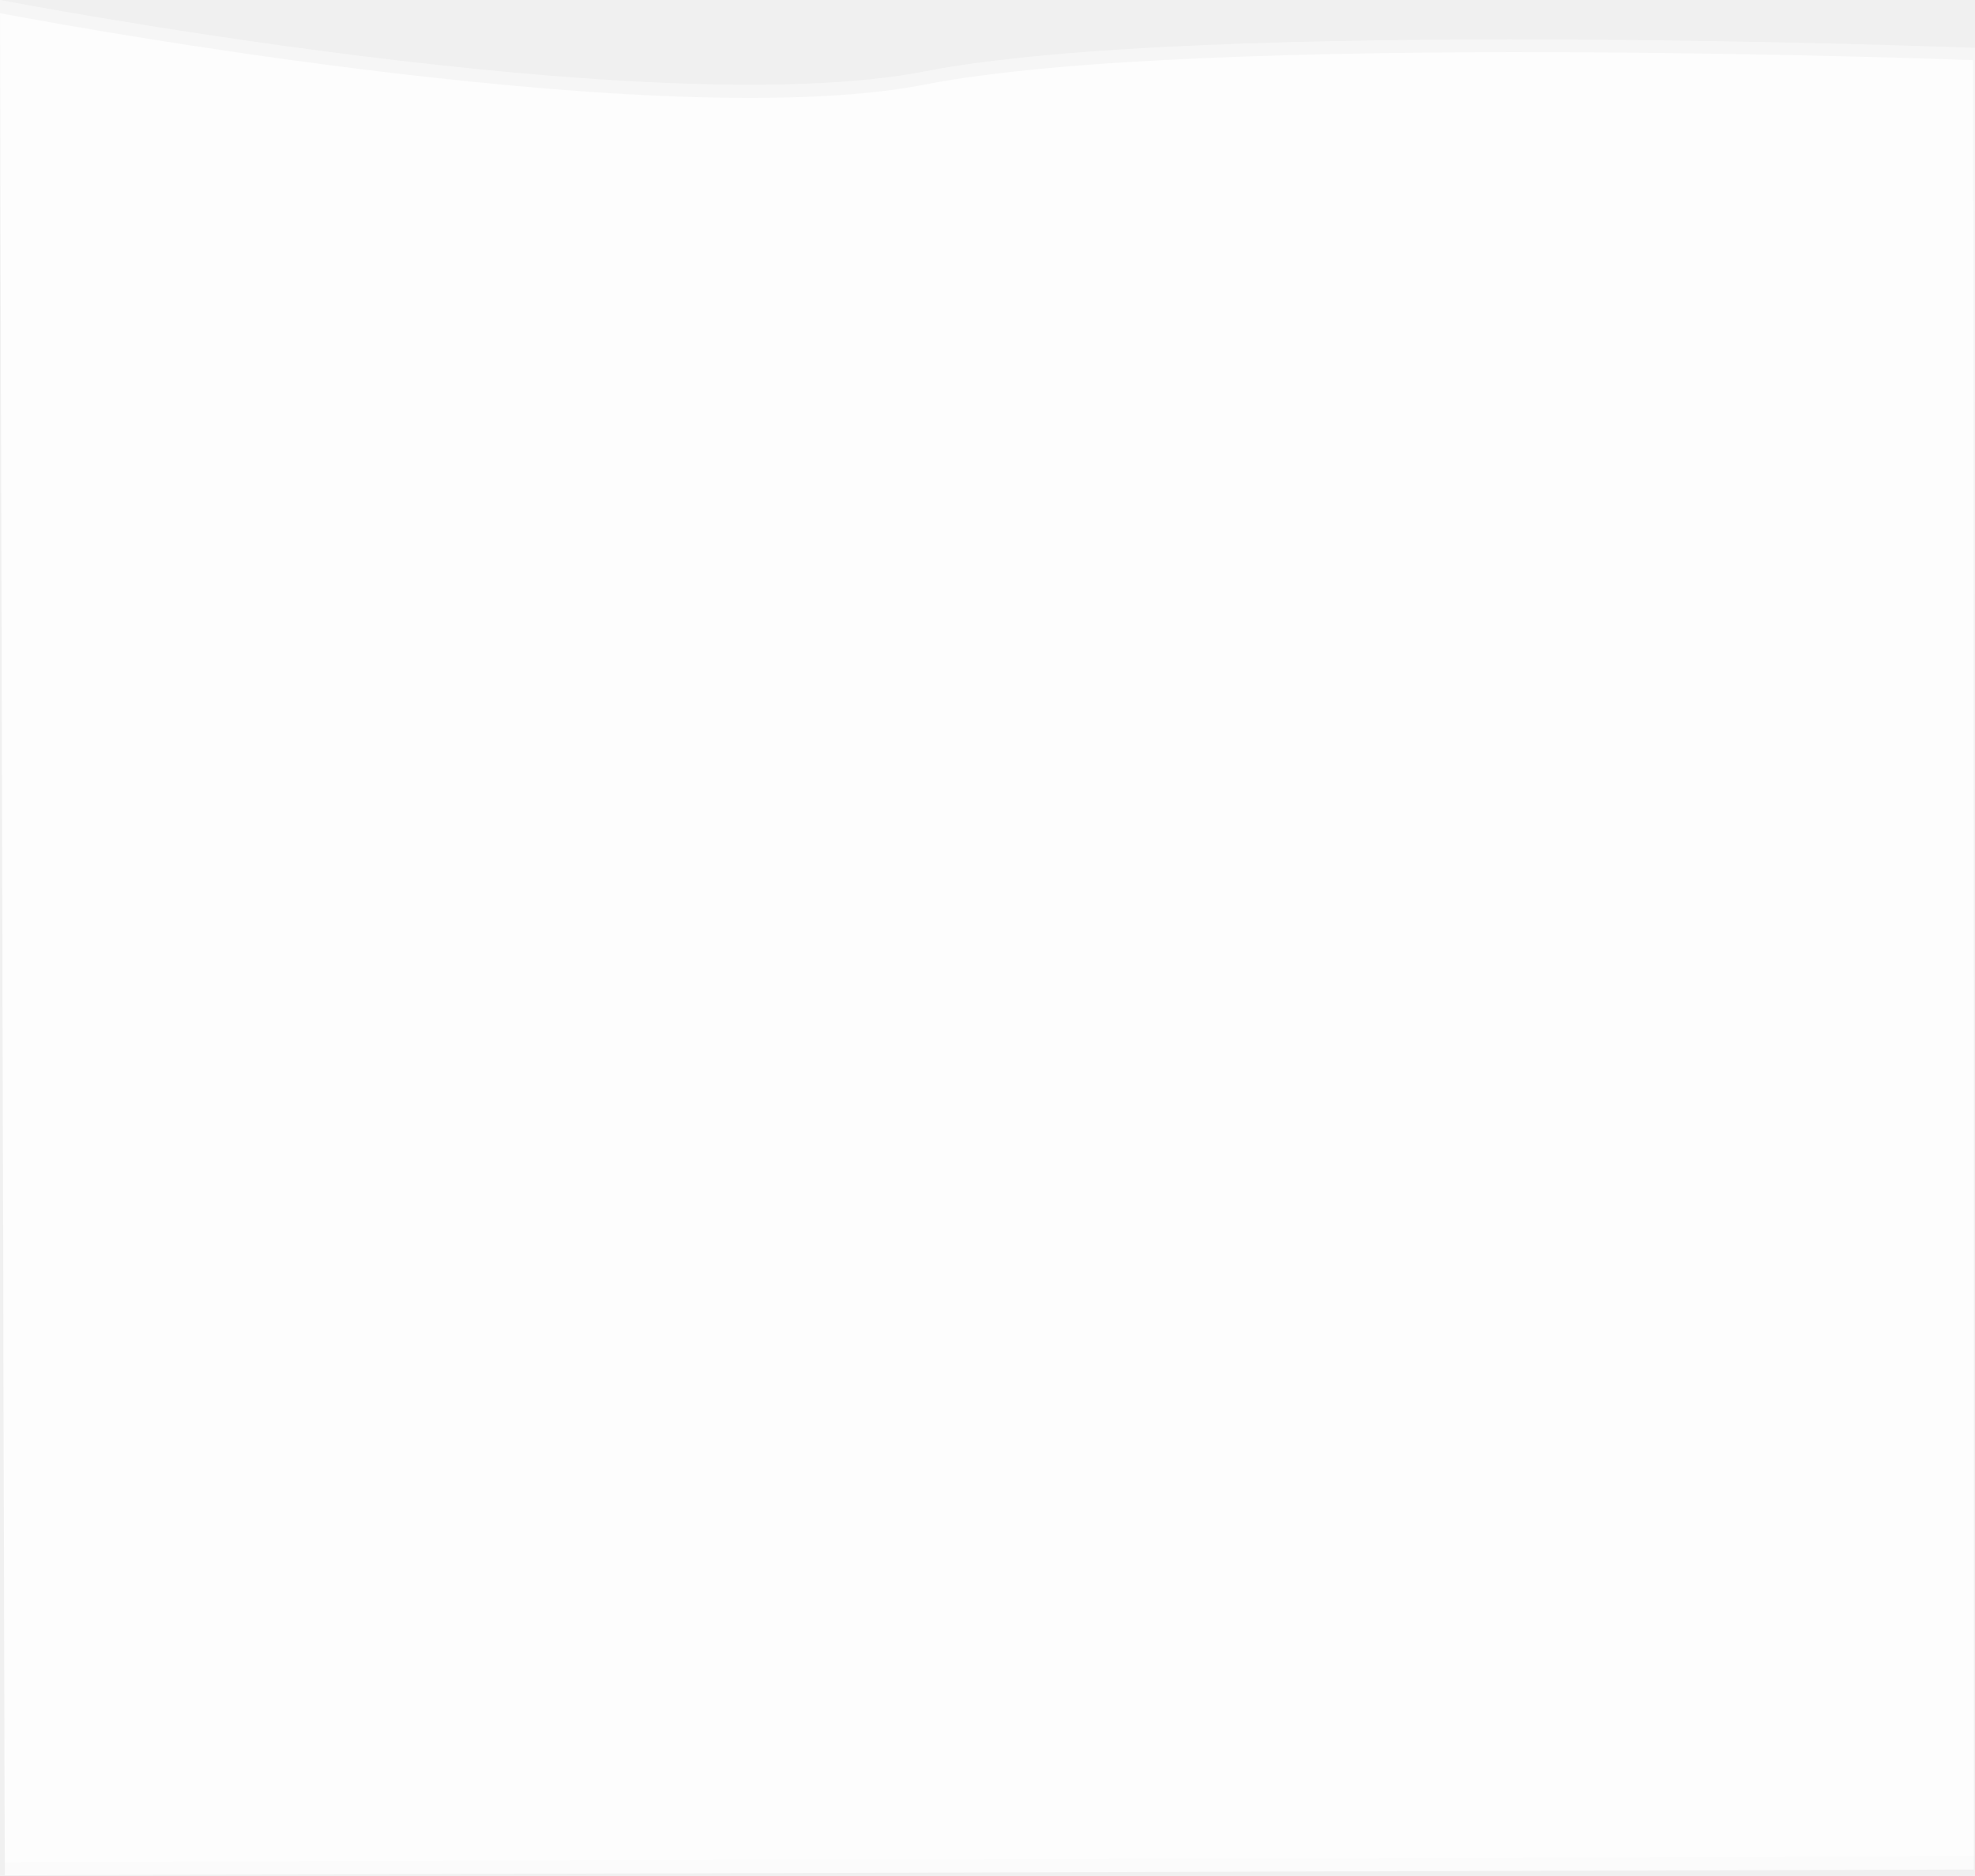
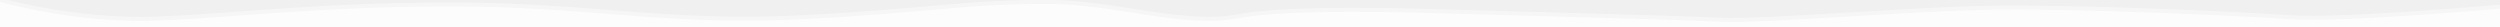
- <svg xmlns="http://www.w3.org/2000/svg" version="1.1" viewBox="0 0 794.211 754.21" preserveAspectRatio="xMidYMin slice">
-   <g transform="translate(-0.667564,496.6867)">
-     <path style="fill:#ffffff;fill-opacity:0.425;stroke:none;" d="m 2.599,252.231 791.81,-2.317 0.47,-727.343 c 0,0 -311.912,-12.143 -422.283,9.443 C 262.225,-446.399 0.668,-496.687 0.668,-496.687 Z" />
-     <path d="m 2.599,257.523 791.81,-2.317 -0.286,-727.72 c 0,0 -311.156,-11.765 -421.527,9.821 C 262.225,-441.107 0.668,-491.395 0.668,-491.395 Z" style="fill:#ffffff;fill-opacity:0.725;stroke:none;" />
-   </g>
+ <svg xmlns="http://www.w3.org/2000/svg" height="54" width="5000" version="1.1" viewBox="0 0 5000 54" preserveAspectRatio="xMidYMin slice">
+   <path d="M -5.666,117.005 4999.722,114.688 5000.193,9.385 c 0,0 -315.774,28.024 -418.791,21.143 C 4478.384,23.647 4239.725,12.584 4043.614,11.094 3847.503,9.604 3541.242,40.253 3437.885,35.384 3334.529,30.516 2917.447,19.901 2883.046,18.764 2848.645,17.628 2578.18,8.487 2474.823,28.702 2371.465,48.916 2227.235,1.008 2102.894,0 1932.542,-1.382 1851.54,18.599 1592.763,31.053 1333.986,43.507 1171.969,4.972 905.907,4.93 639.845,4.889 474.885,26.86 314.045,33.236 153.206,39.611 -0.019,-4.096 -0.019,-4.096 Z" style="fill:#ffffff;fill-opacity:0.425;stroke:none" />
+   <path style="fill:#ffffff;fill-opacity:0.686;stroke:none" d="M -5.666,125.005 4999.722,122.688 5000.193,17.385 c 0,0 -315.774,28.024 -418.791,21.143 C 4478.384,31.647 4239.725,20.584 4043.614,19.094 3847.503,17.604 3541.242,48.253 3437.885,43.384 3334.529,38.516 2917.447,27.901 2883.046,26.764 2848.645,25.628 2578.18,16.487 2474.823,36.702 2371.465,56.916 2227.235,9.008 2102.894,8 1932.542,6.618 1851.54,26.599 1592.763,39.053 1333.986,51.507 1171.969,12.972 905.907,12.93 639.845,12.889 474.885,34.86 314.045,41.236 153.206,47.611 -0.019,3.904 -0.019,3.904 Z" />
</svg>
